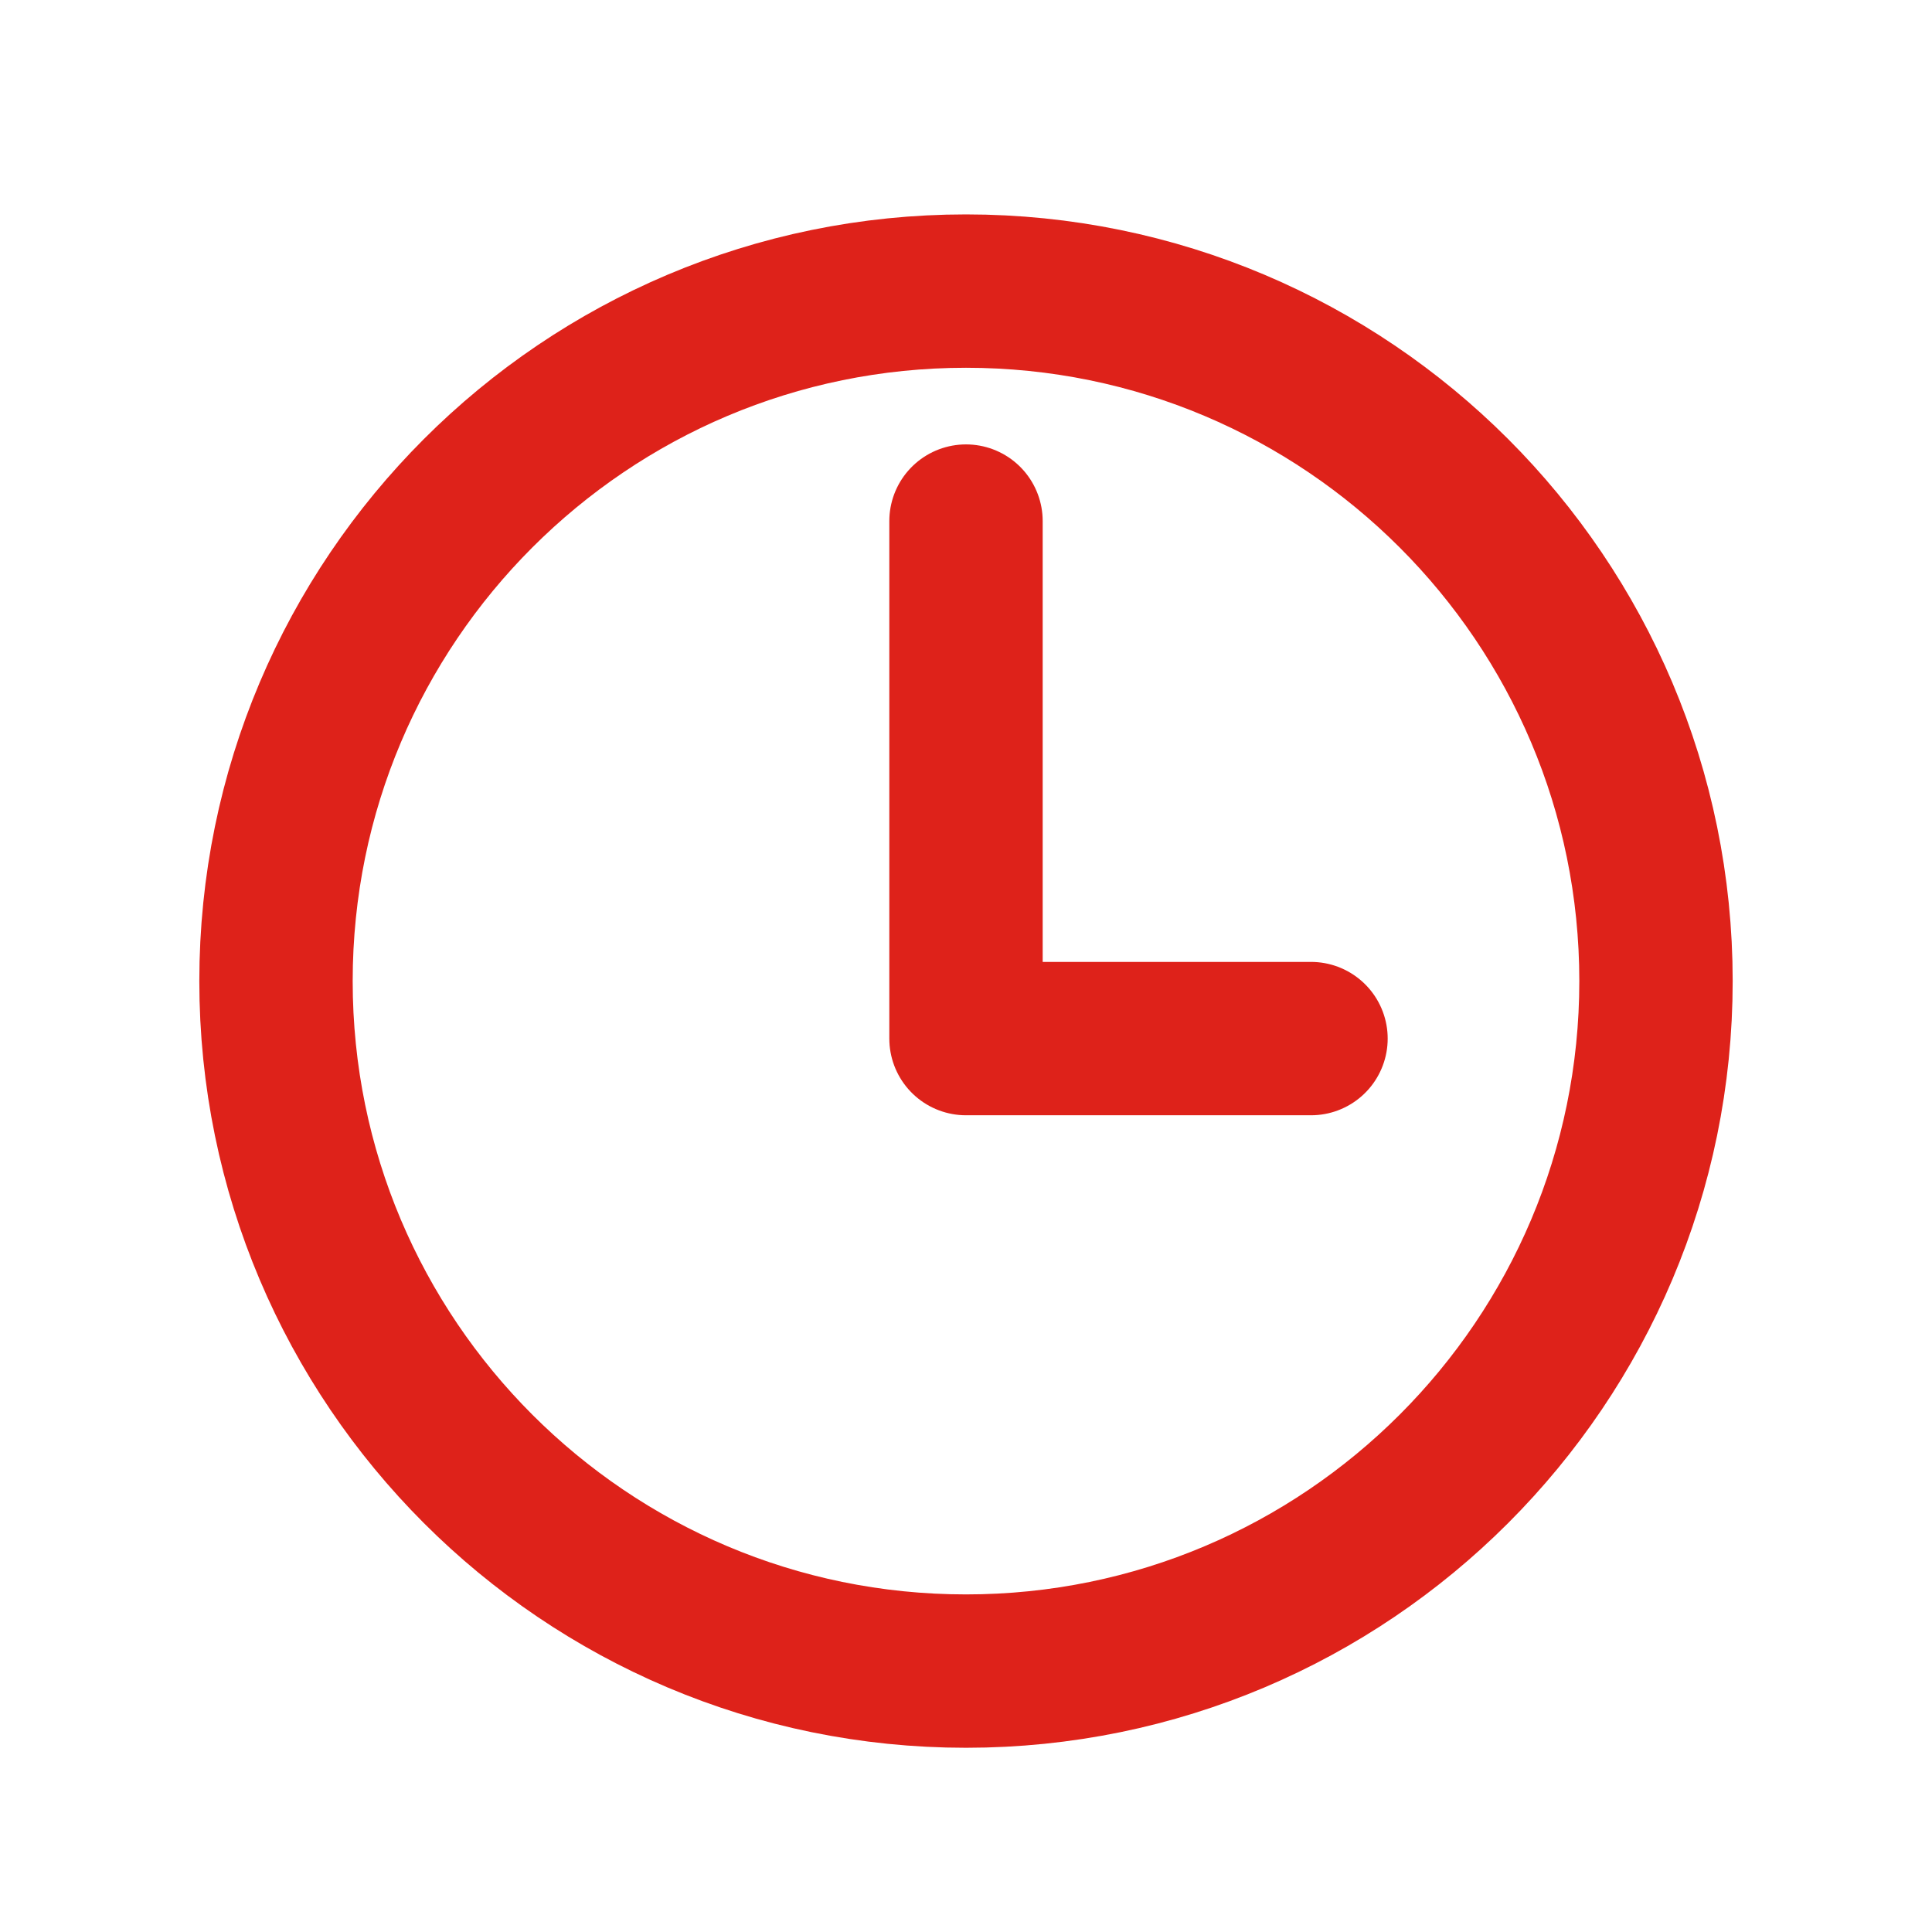
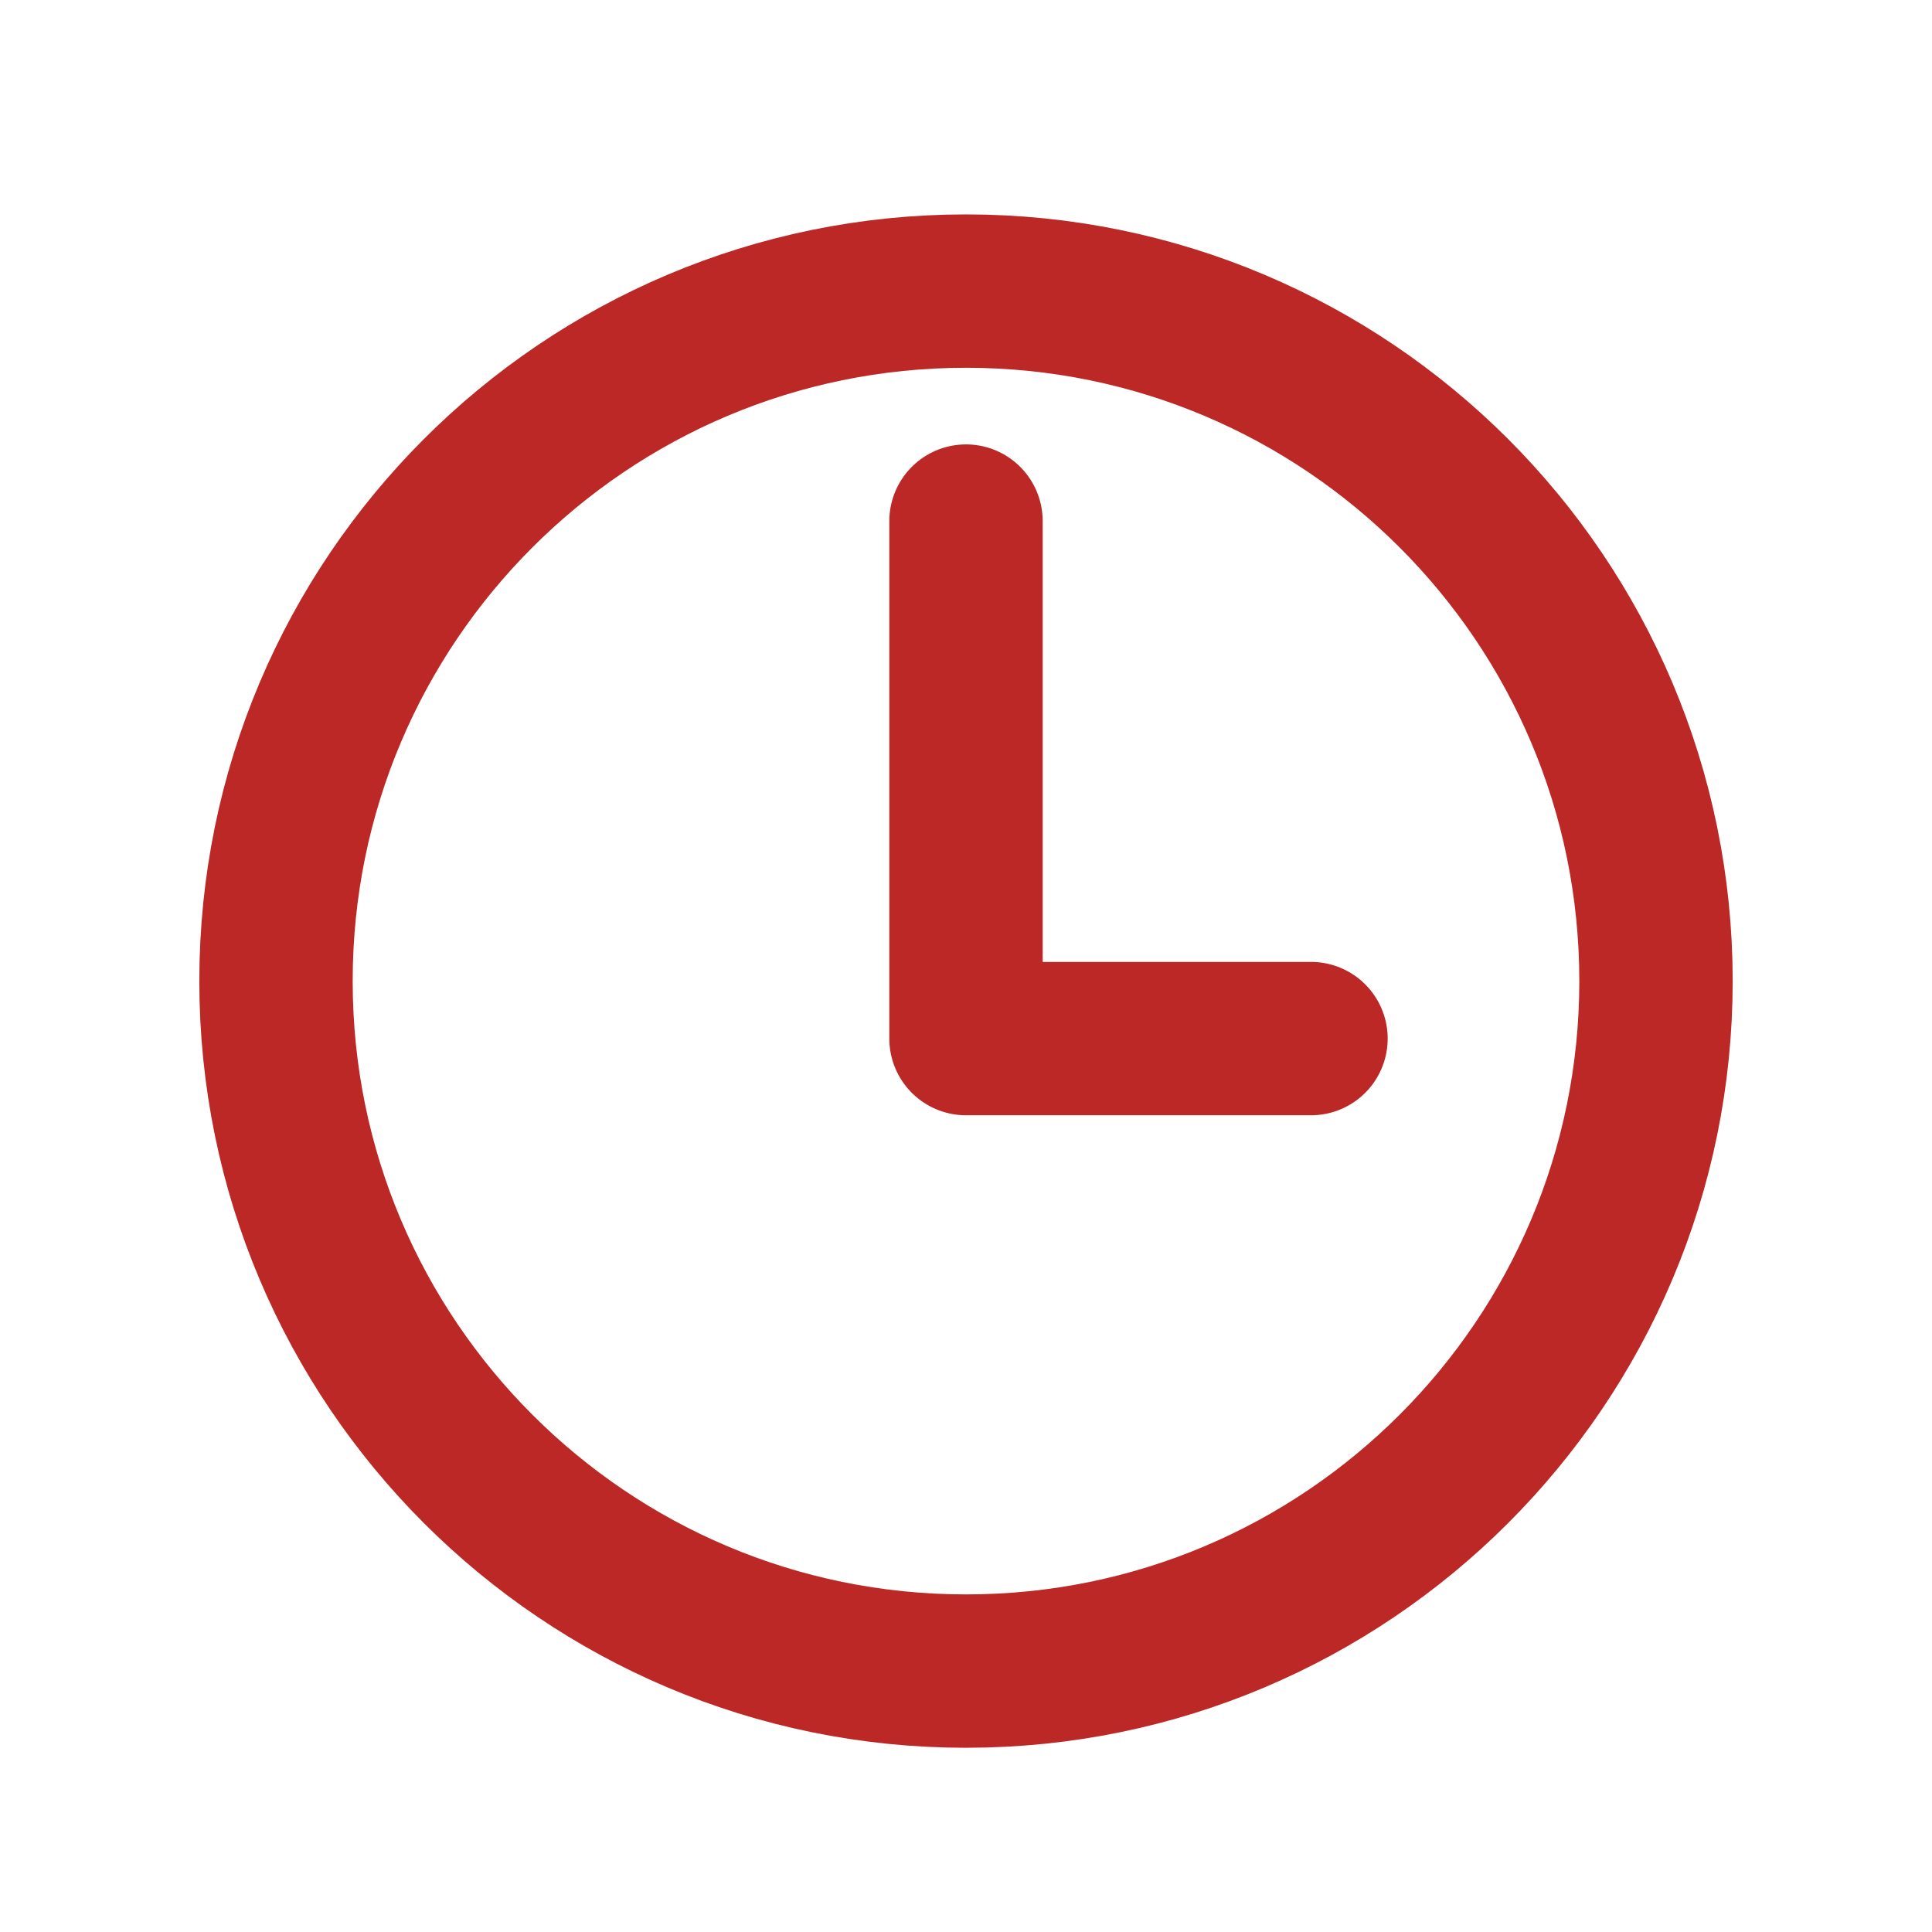
<svg xmlns="http://www.w3.org/2000/svg" width="21" height="21" viewBox="0 0 21 21" fill="none">
-   <path d="M10.5 3.164C6.359 3.164 3 6.523 3 10.664C3 14.804 6.359 18.164 10.5 18.164C14.641 18.164 18 14.804 18 10.664C18 6.523 14.641 3.164 10.5 3.164Z" stroke="#DE221A" stroke-width="1.667" stroke-miterlimit="10" />
-   <path d="M10.5 5.664V11.289H14.25" stroke="#DE221A" stroke-width="1.667" stroke-linecap="round" stroke-linejoin="round" />
+   <path d="M10.5 3.164C6.359 3.164 3 6.523 3 10.664C3 14.804 6.359 18.164 10.5 18.164C14.641 18.164 18 14.804 18 10.664C18 6.523 14.641 3.164 10.5 3.164Z" stroke="#BC2826" stroke-width="1.667" stroke-miterlimit="10" />
+   <path d="M10.5 5.664V11.289H14.25" stroke="#BC2826" stroke-width="1.667" stroke-linecap="round" stroke-linejoin="round" />
</svg>
